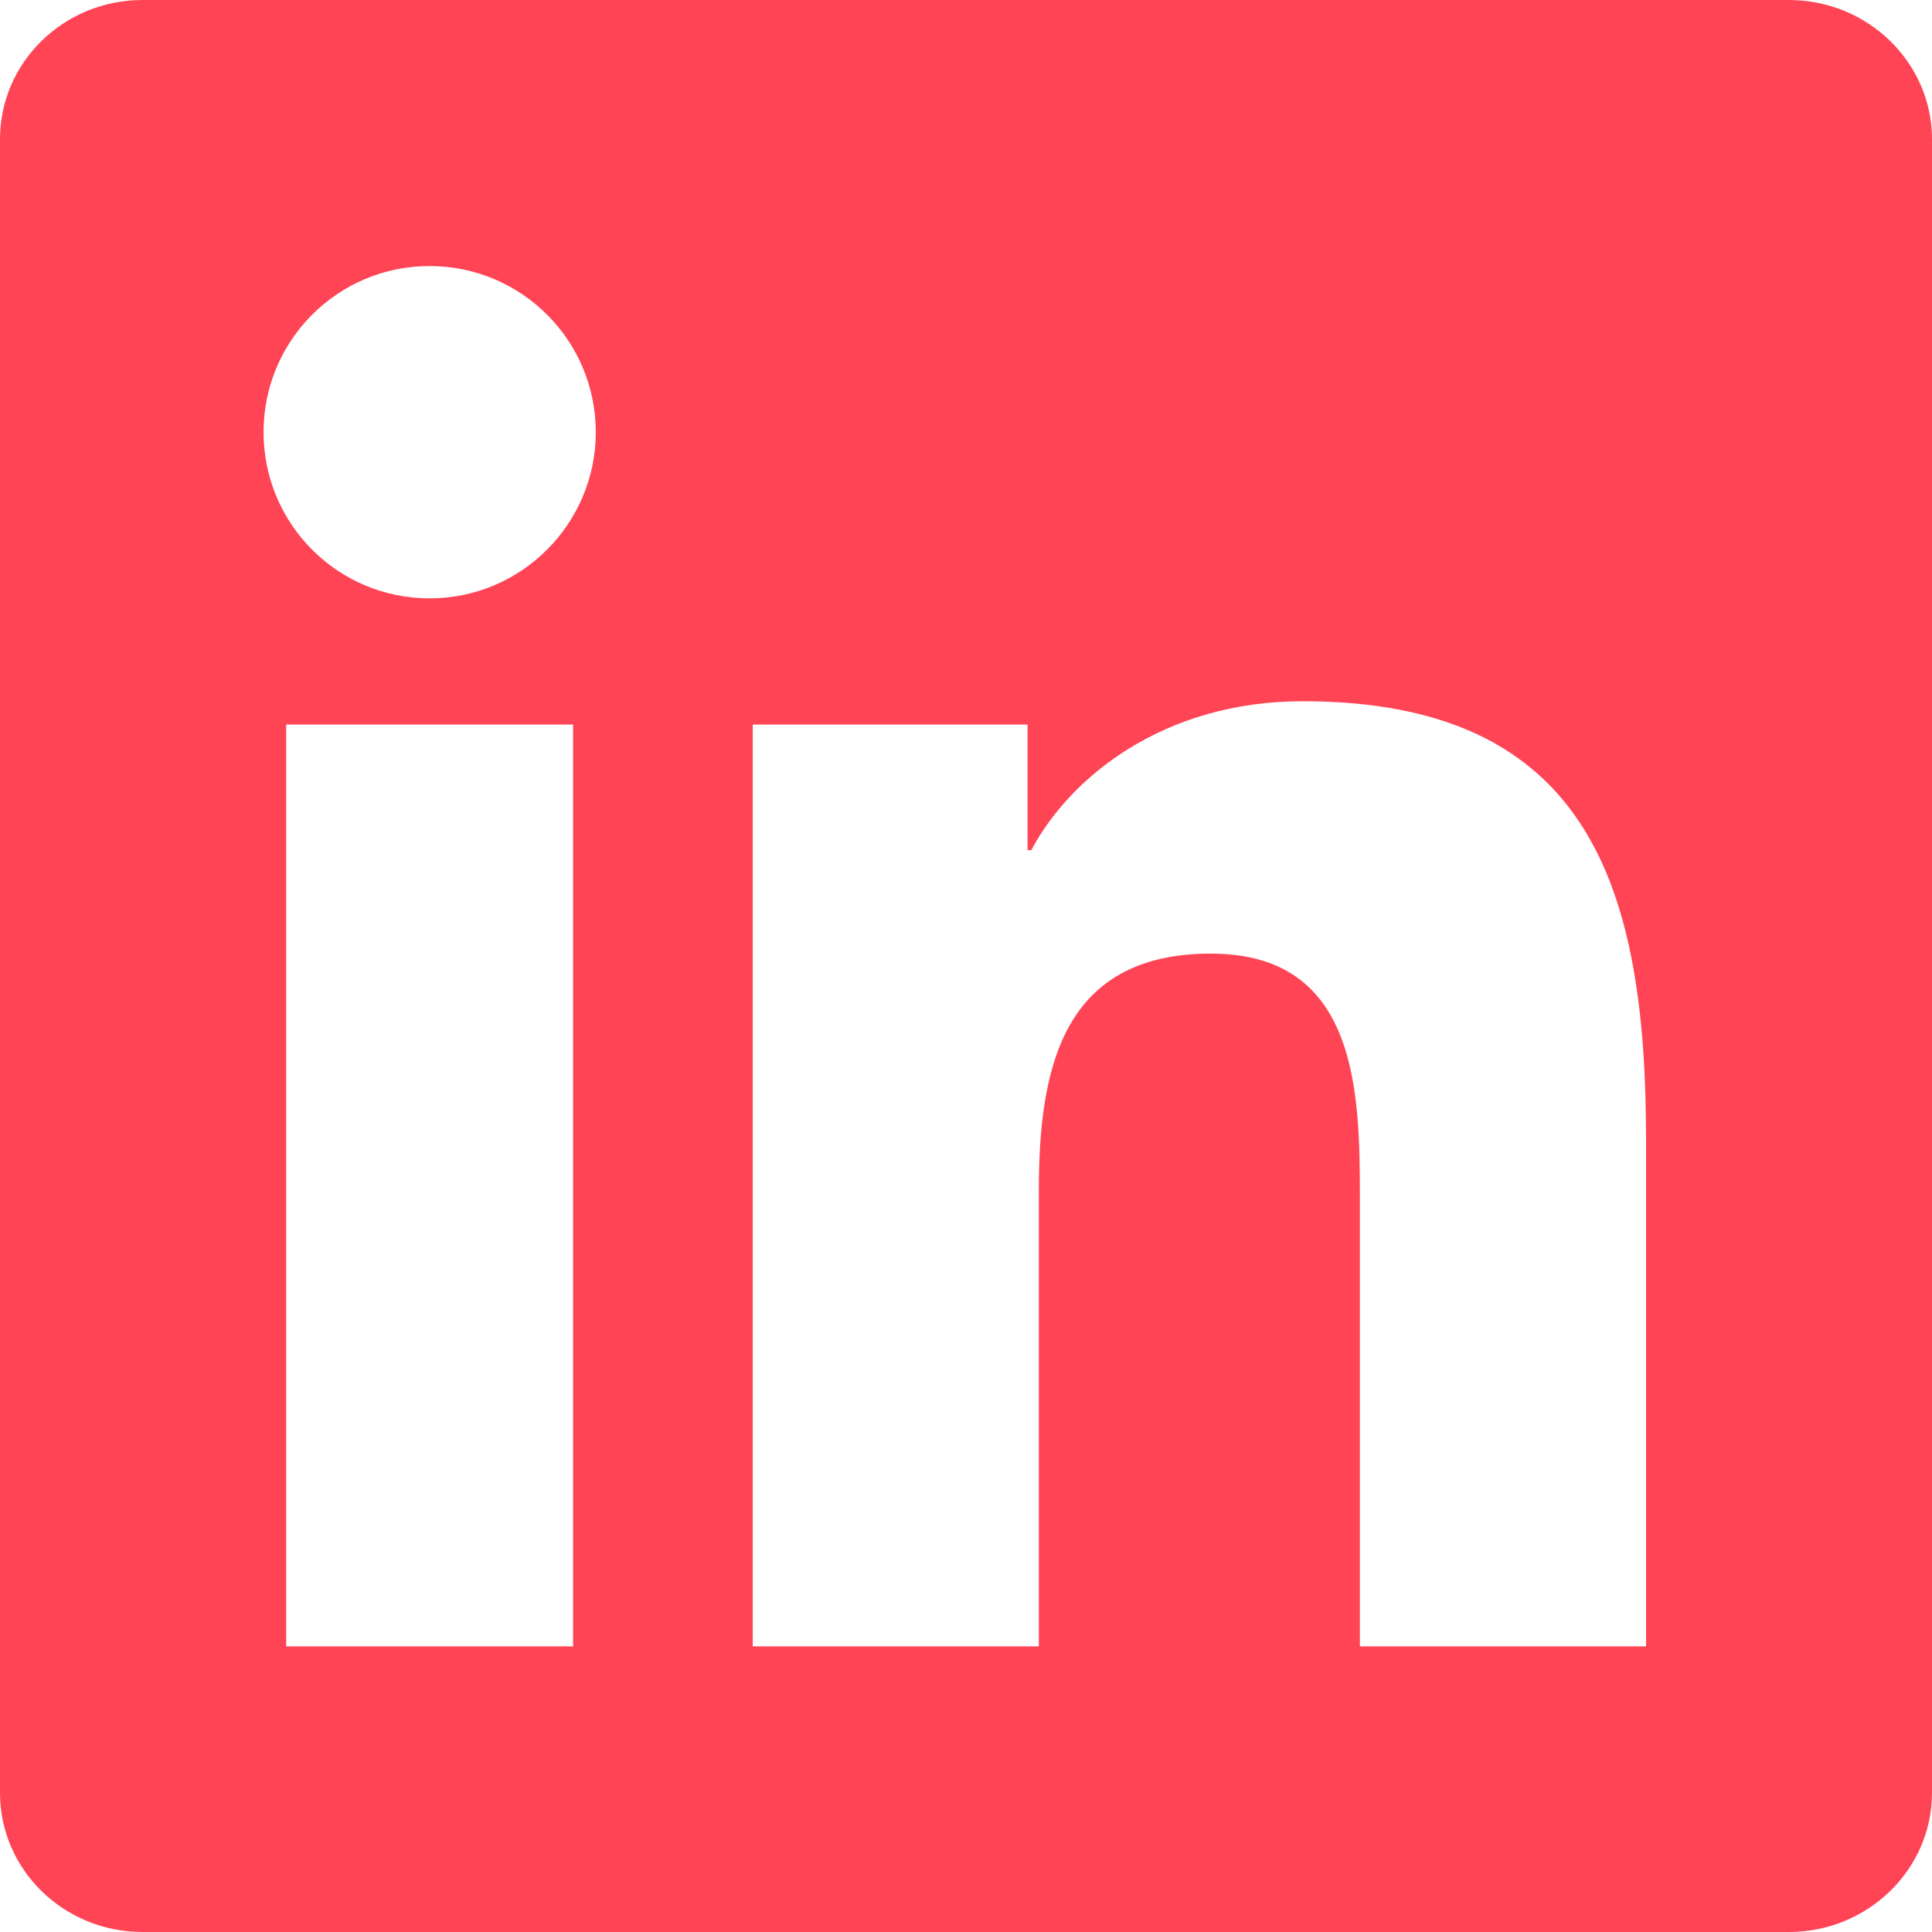
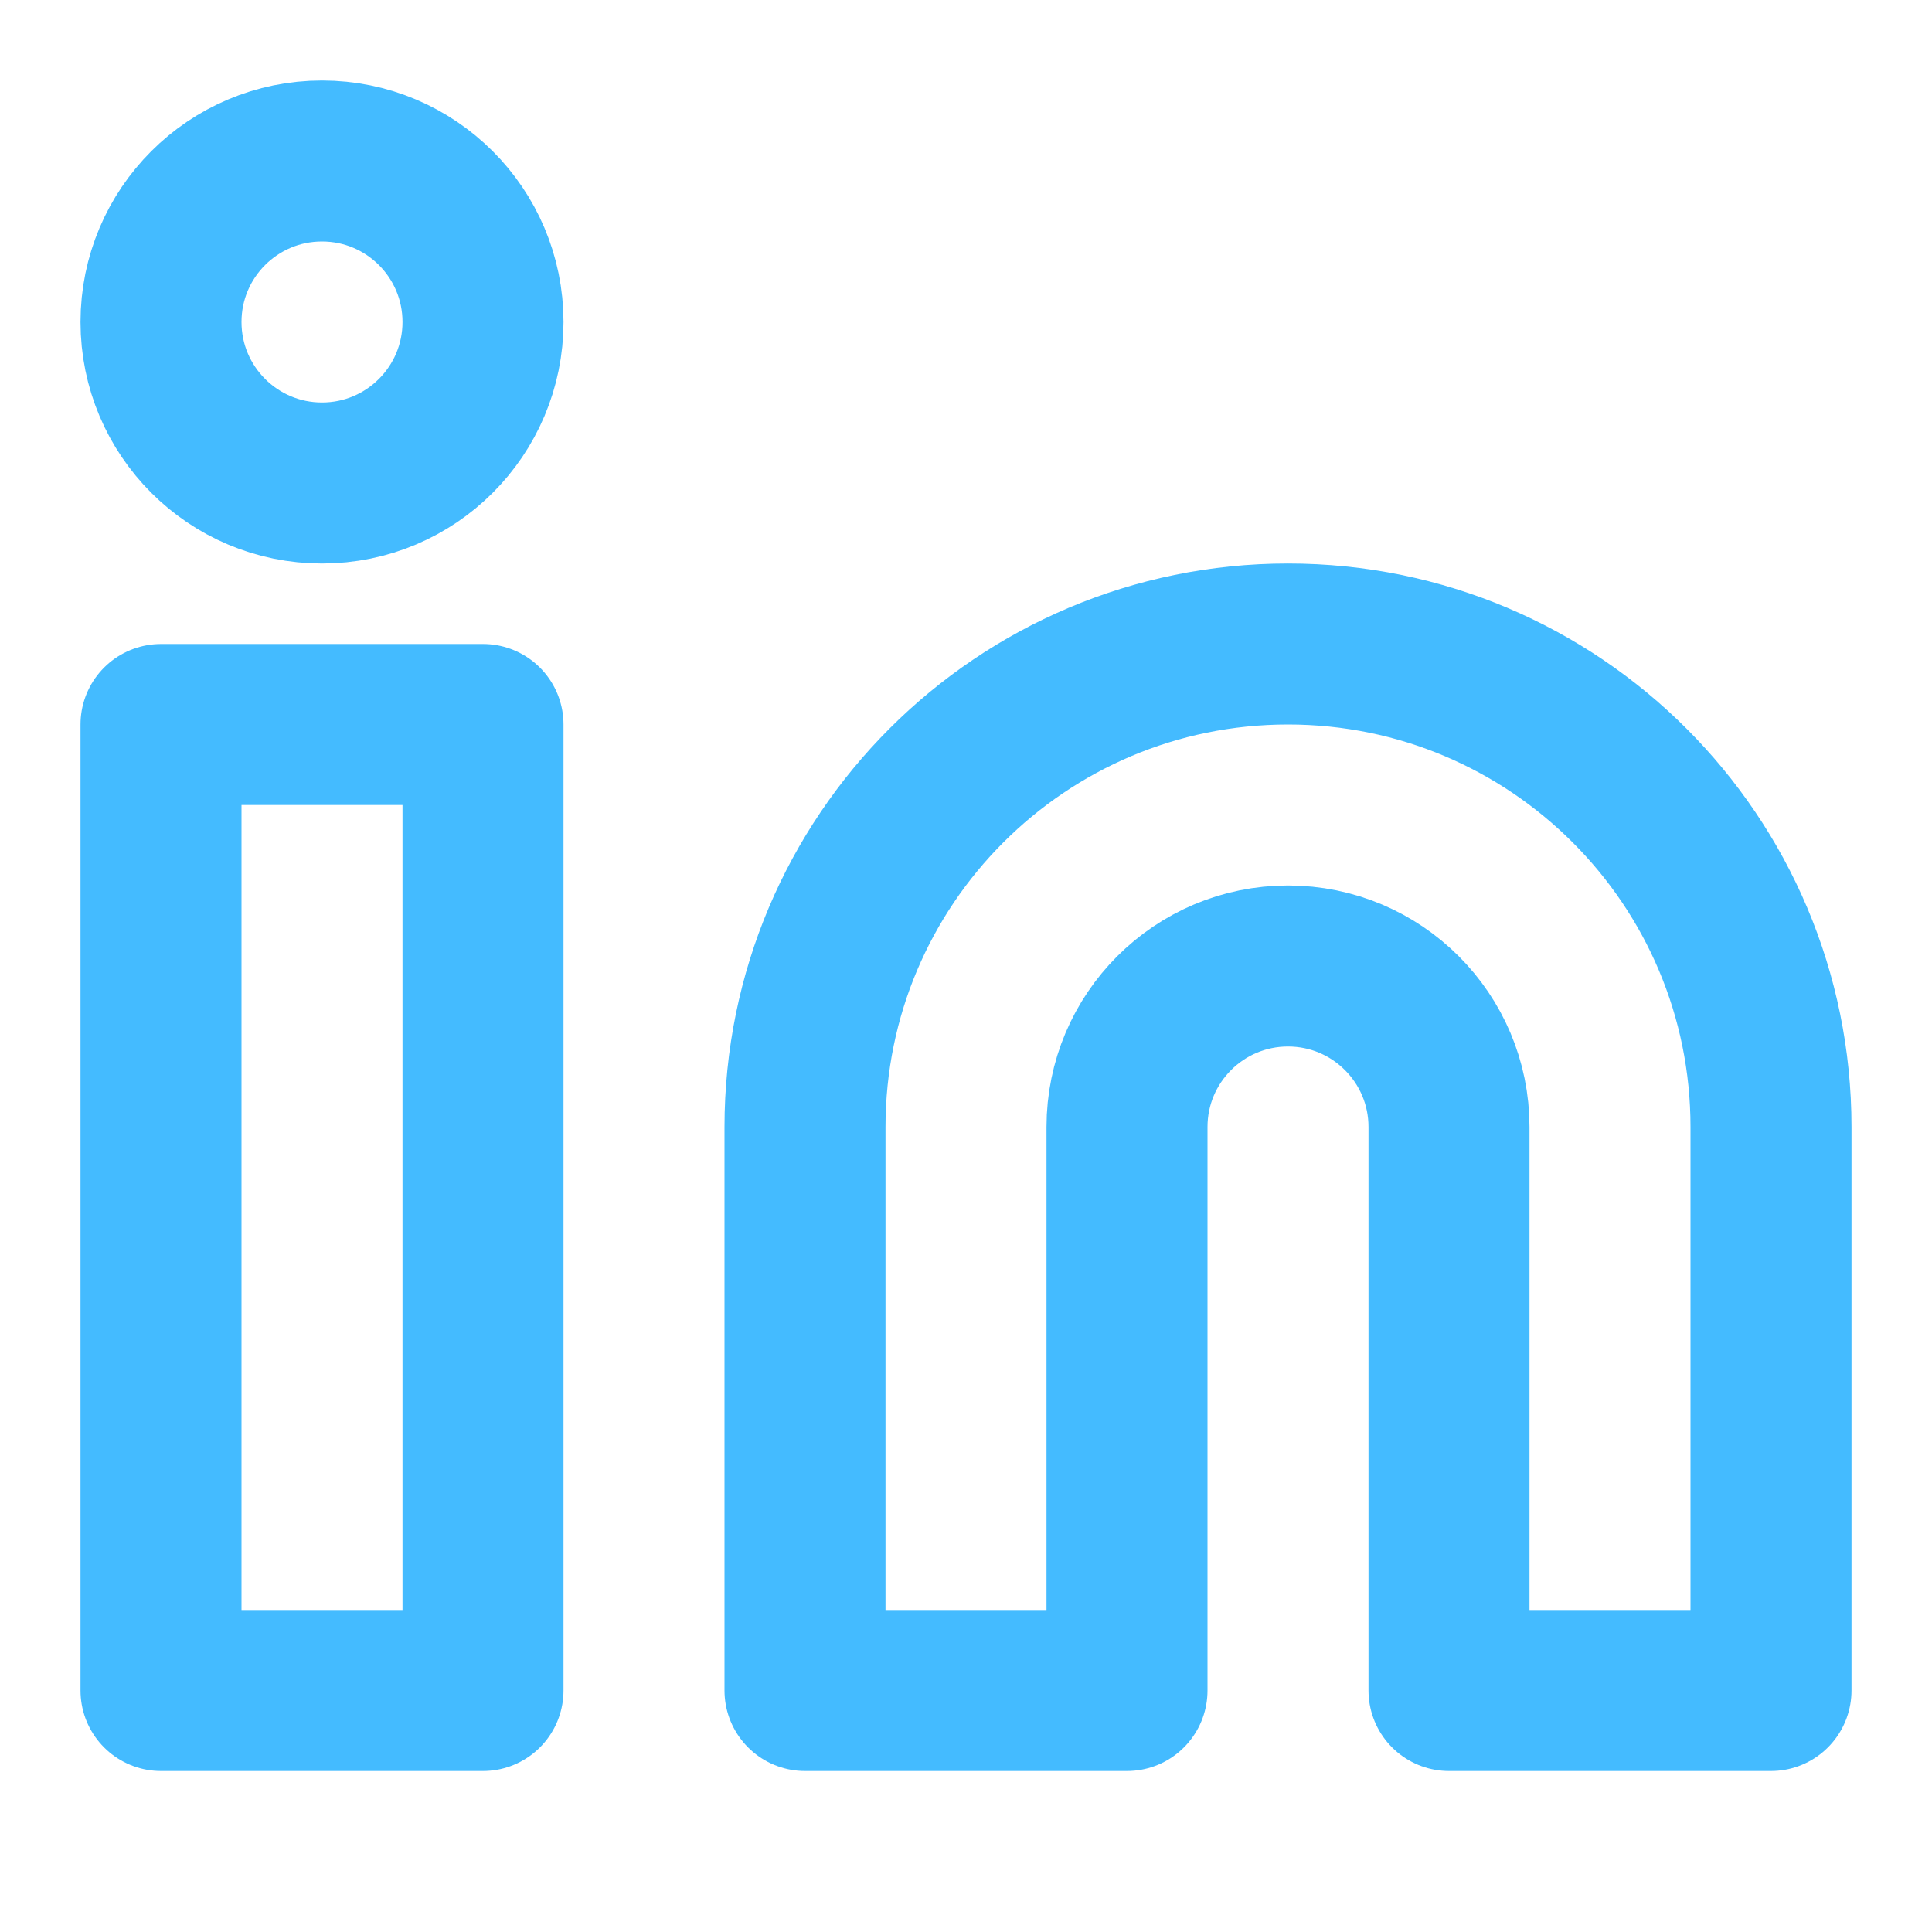
- <svg xmlns="http://www.w3.org/2000/svg" role="img" width="24" height="24" style="">
+ <svg xmlns="http://www.w3.org/2000/svg" width="24" height="24" fill="none" stroke="currentColor" stroke-width="2" stroke-linecap="round" stroke-linejoin="round">
  <rect id="backgroundrect" width="100%" height="100%" x="0" y="0" fill="none" stroke="none" />
  <g class="currentLayer" style="">
-     <path d="M20.447 20.452h-3.554v-5.569c0-1.328-.027-3.037-1.852-3.037-1.853 0-2.136 1.445-2.136 2.939v5.667H9.351V9h3.414v1.561h.046c.477-.9 1.637-1.85 3.37-1.85 3.601 0 4.267 2.37 4.267 5.455v6.286zM5.337 7.433c-1.144 0-2.063-.926-2.063-2.065 0-1.138.92-2.063 2.063-2.063 1.14 0 2.064.925 2.064 2.063 0 1.139-.925 2.065-2.064 2.065zm1.782 13.019H3.555V9h3.564v11.452zM22.225 0H1.771C.792 0 0 .774 0 1.729v20.542C0 23.227.792 24 1.771 24h20.451C23.2 24 24 23.227 24 22.271V1.729C24 .774 23.2 0 22.222 0h.003z" id="svg_1" class="selected" fill-opacity="1" fill="#ff4455" />
+     <path d="M16 8a6 6 0 0 1 6 6v7h-4v-7a2 2 0 0 0-2-2 2 2 0 0 0-2 2v7h-4v-7a6 6 0 0 1 6-6z" id="svg_1" class="selected" stroke-opacity="1" stroke="#44bbff" />
+     <rect x="2" y="9" width="4" height="12" id="svg_2" class="selected" stroke-opacity="1" stroke="#44bbff" />
+     <circle cx="4" cy="4" r="2" id="svg_3" class="selected" stroke-opacity="1" stroke="#44bbff" />
  </g>
</svg>
